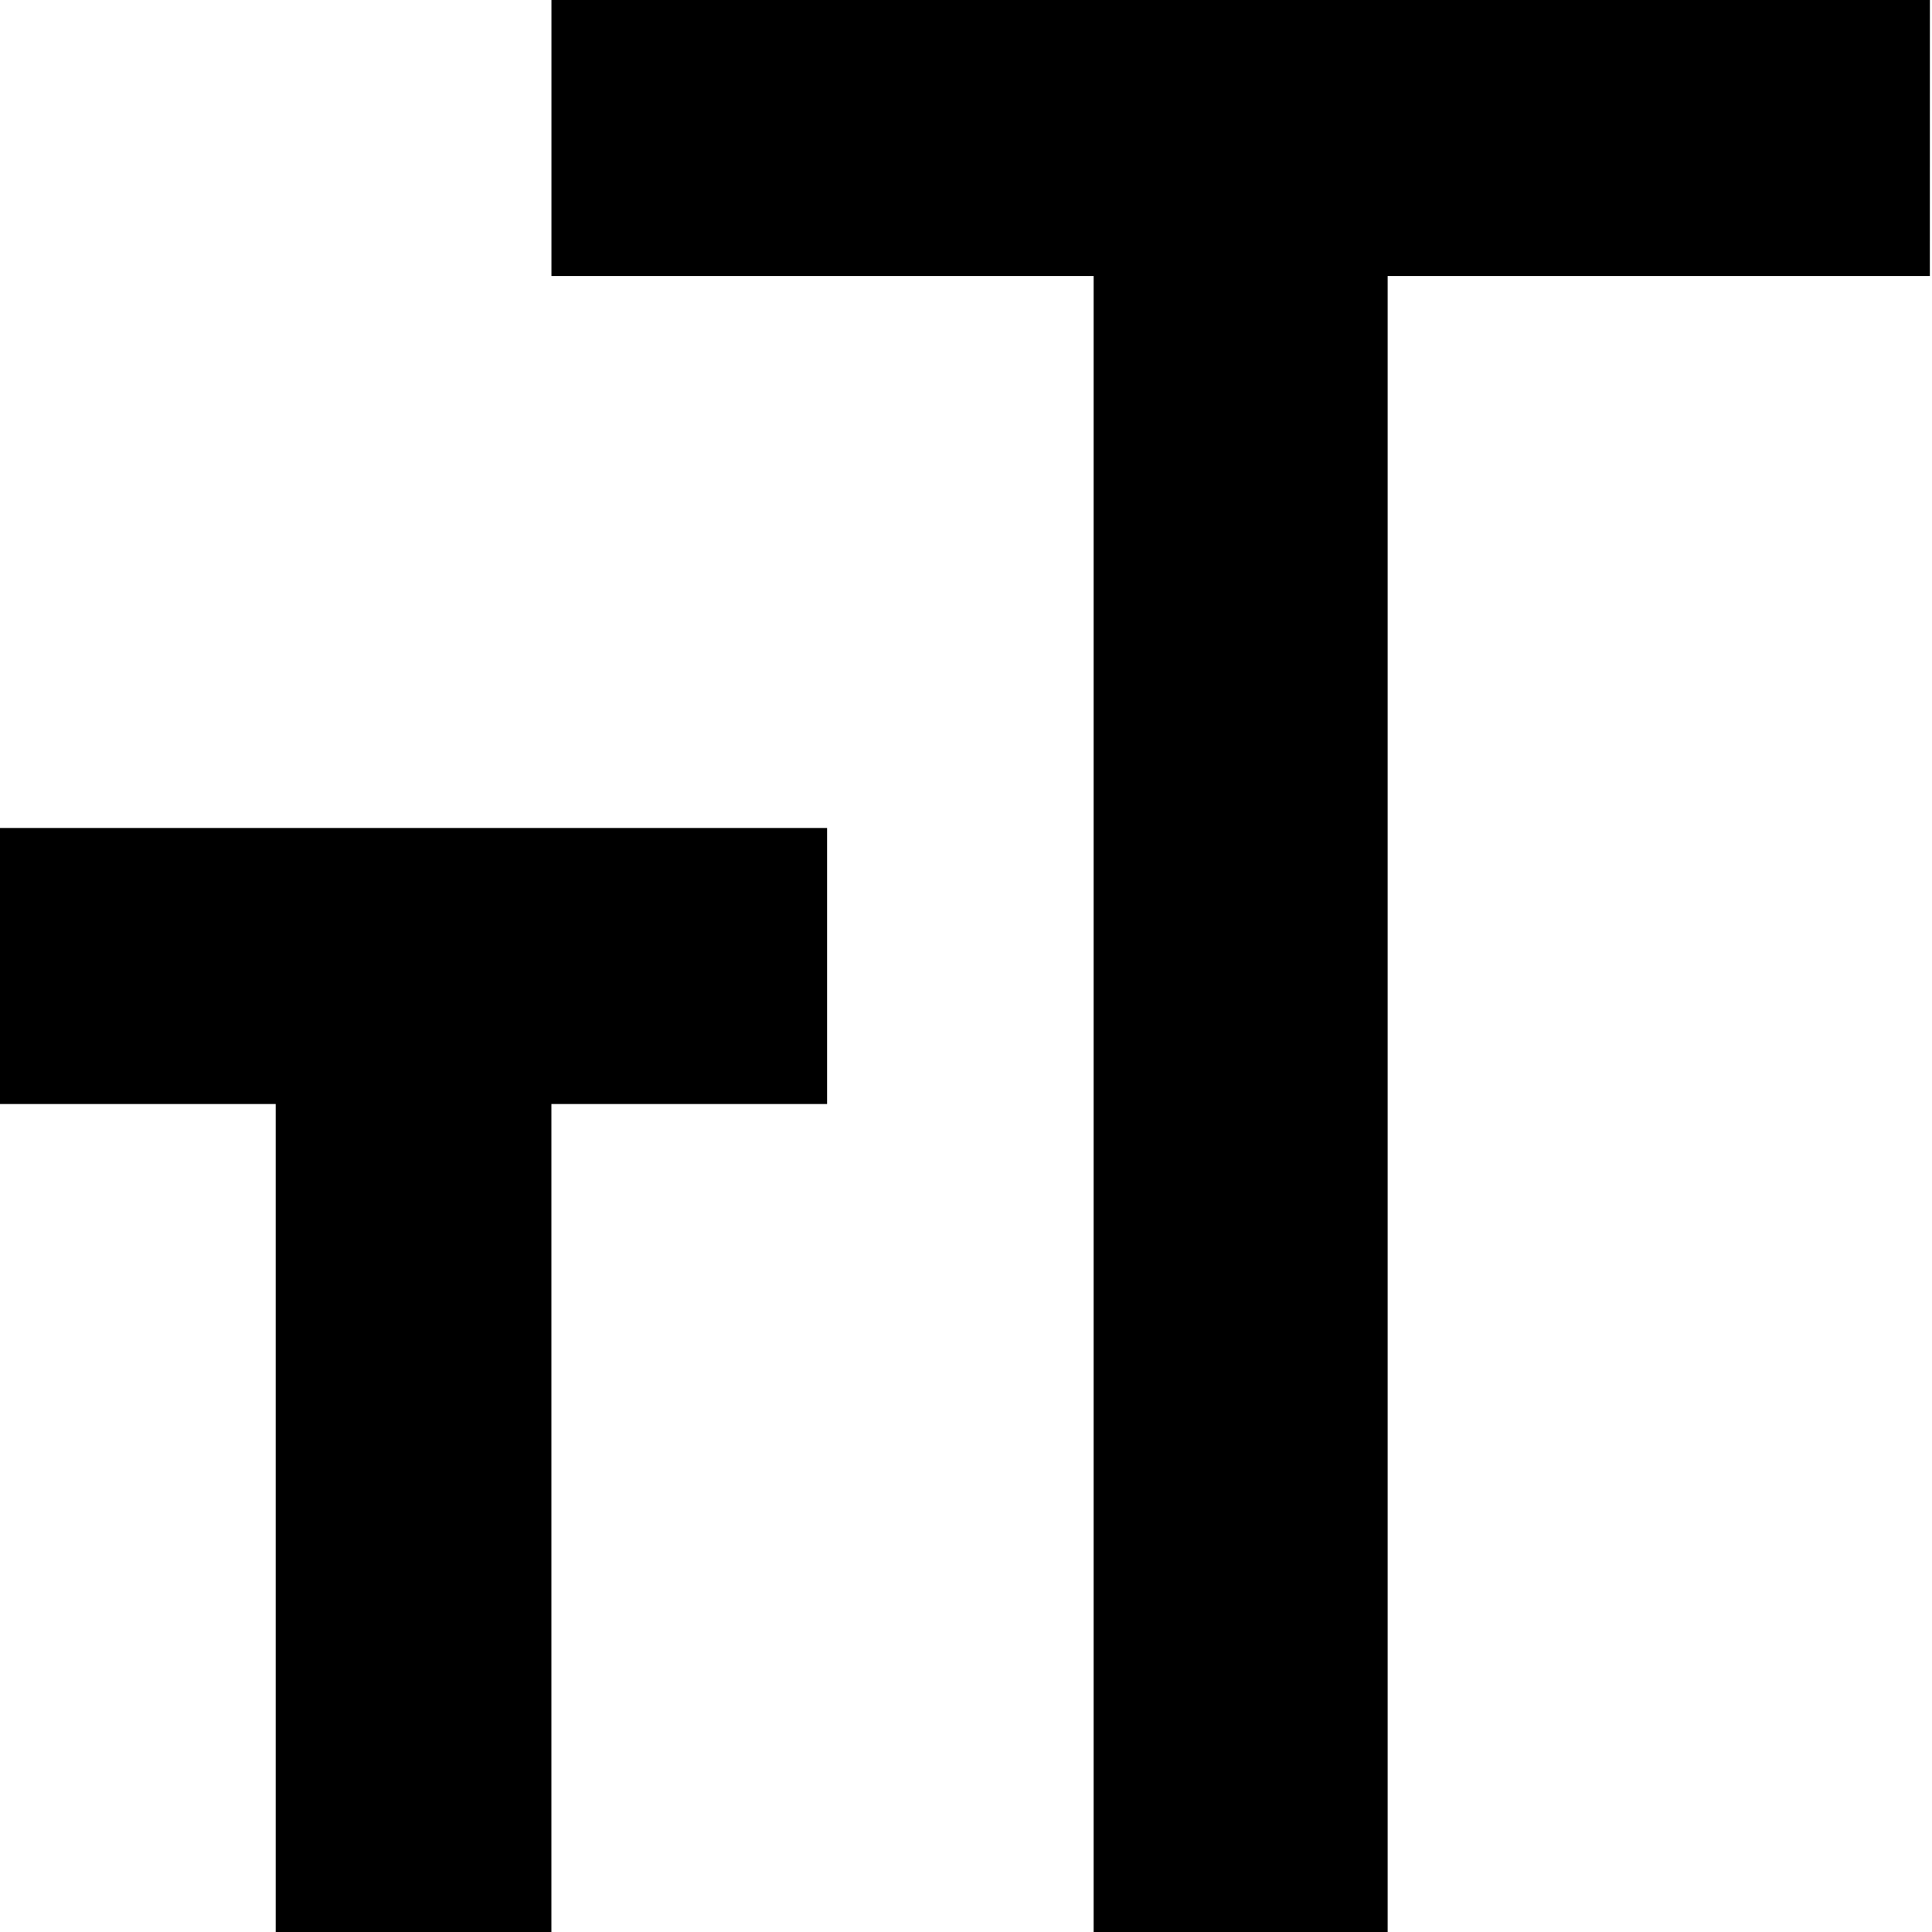
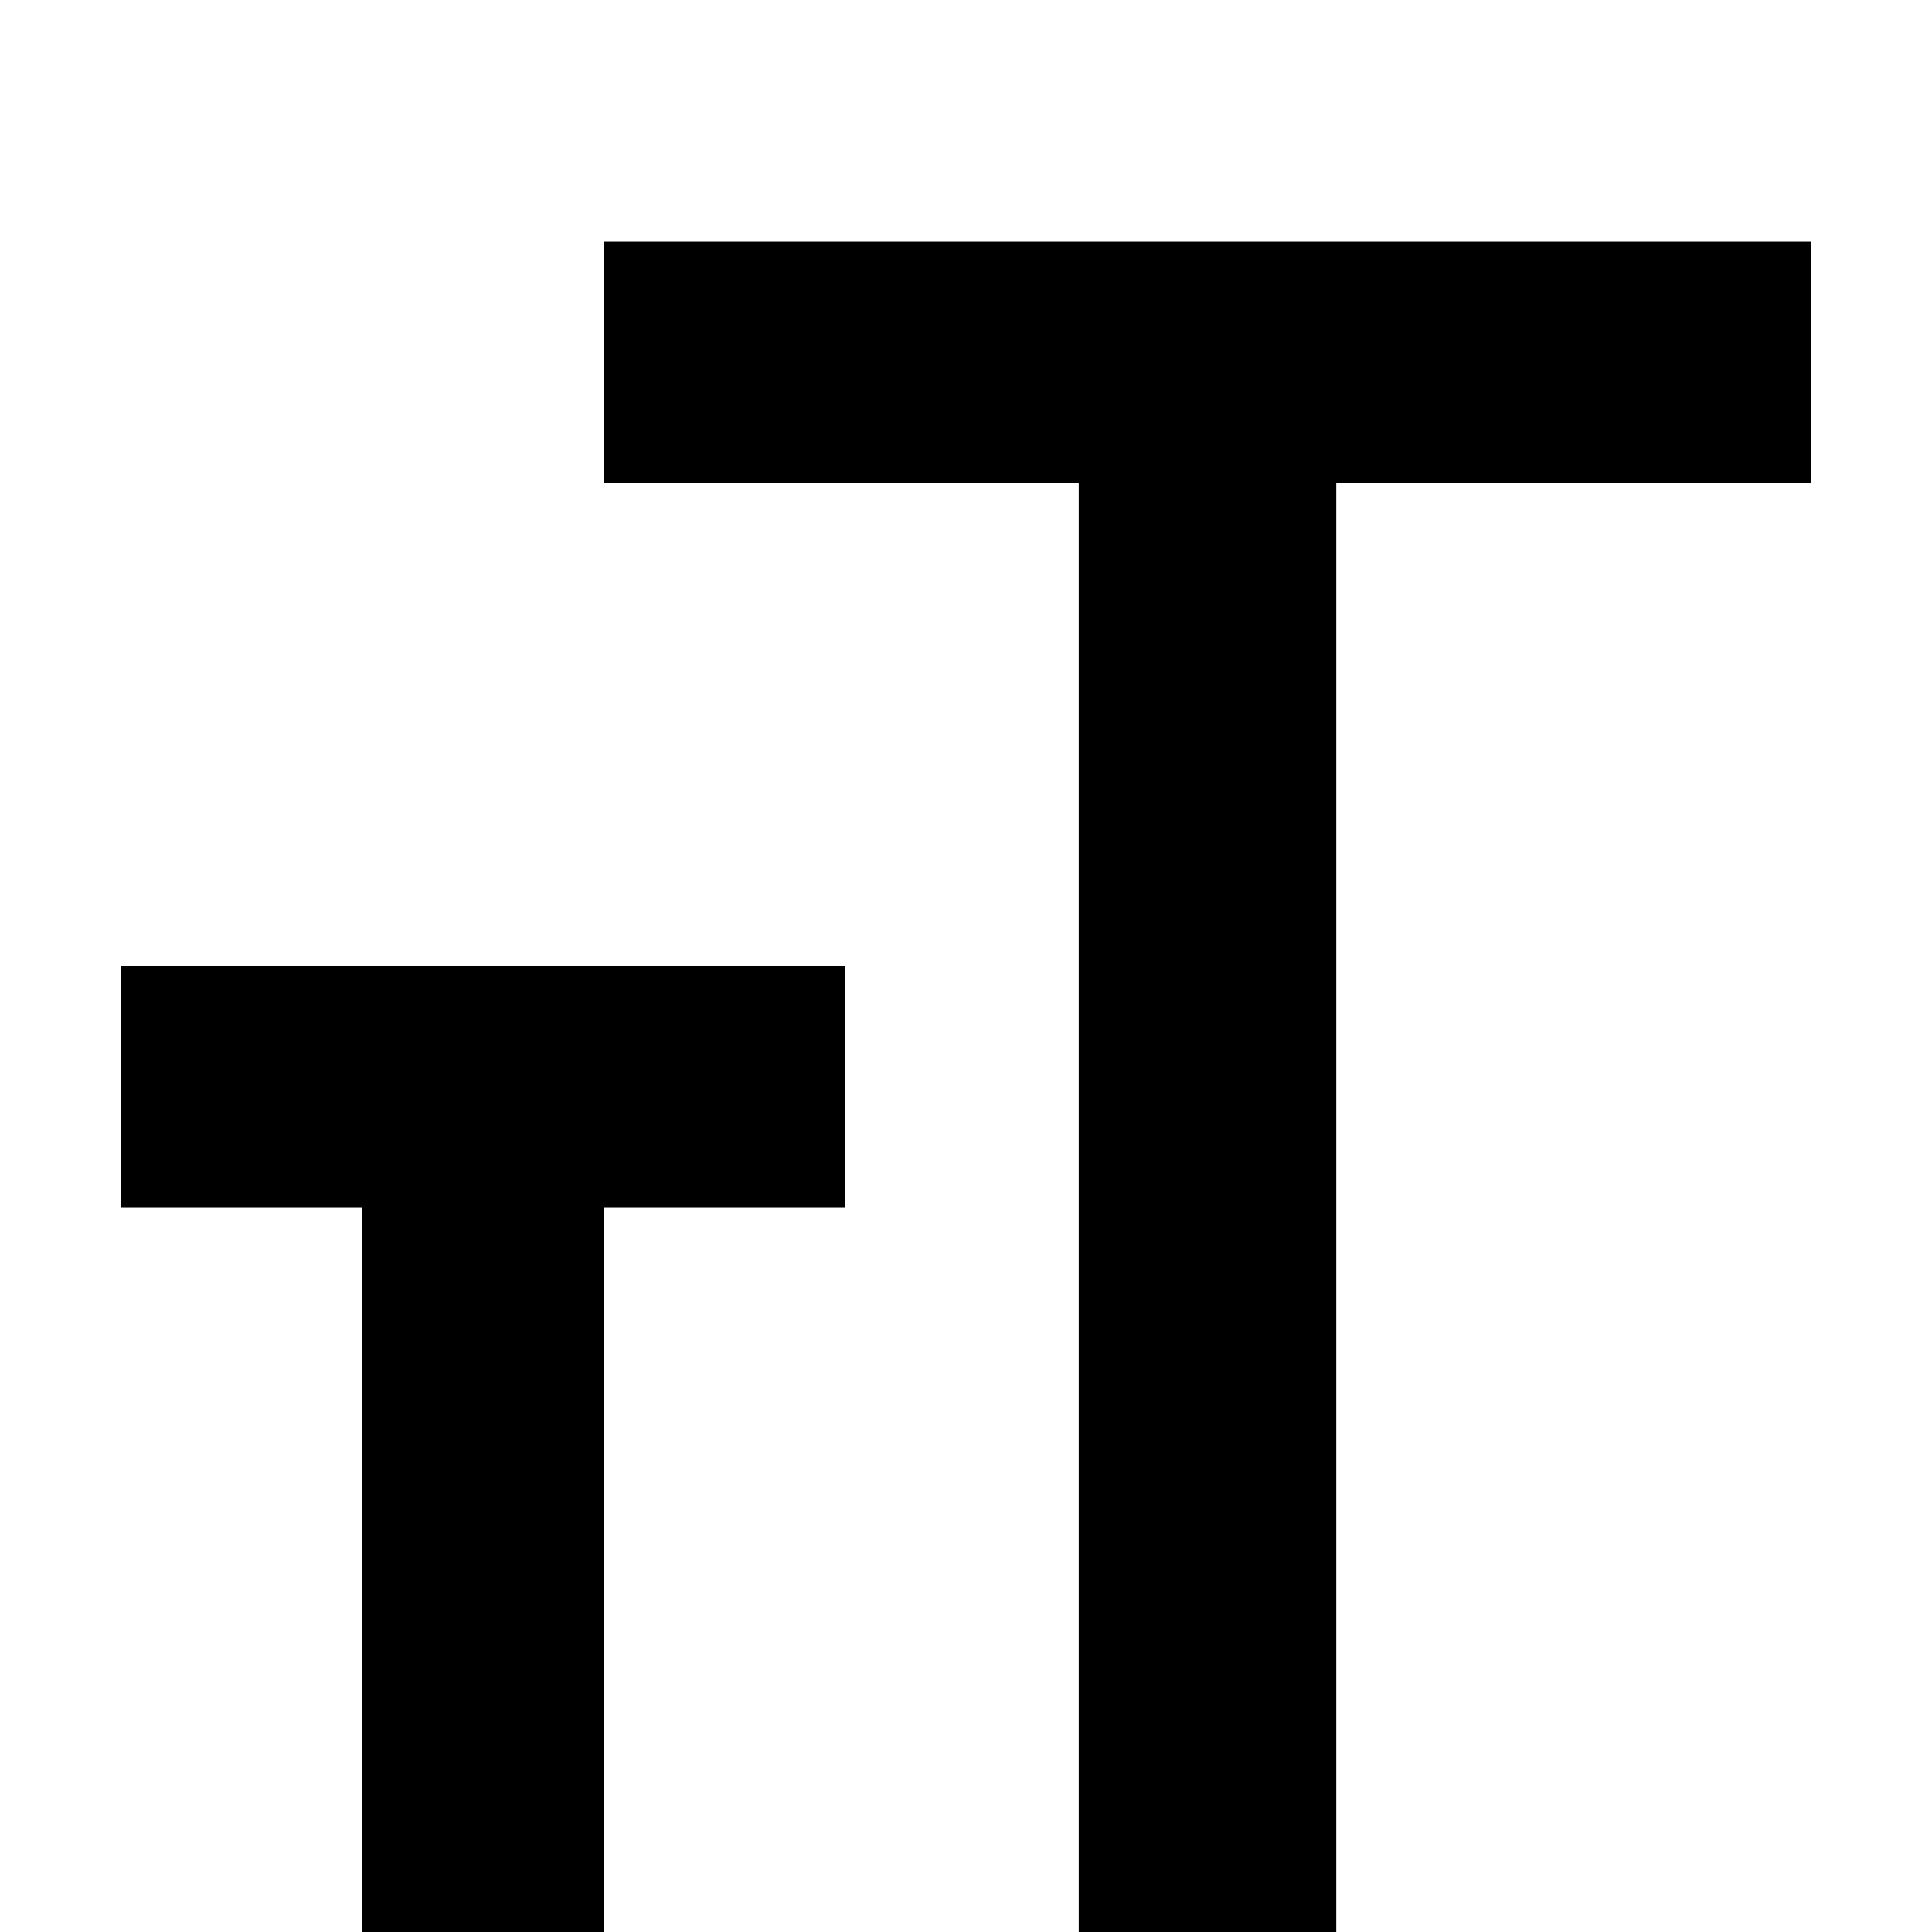
- <svg xmlns="http://www.w3.org/2000/svg" width="128" height="128">
-   <path d="M0 54.857h54.796v18.286H36.531V128H18.265V73.143H0V54.857zm127.857-36.571H91.935V128H72.456V18.286H36.534V0h91.326l-.003 18.286z" />
+ <svg xmlns="http://www.w3.org/2000/svg" t="1535513021233" class="icon" style="" viewBox="0 0 1024 1024" version="1.1" p-id="13539" width="200" height="200">
+   <defs>
+     <style type="text/css">@font-face { font-family: rbicon; src: url("chrome-extension://dipiagiiohfljcicegpgffpbnjmgjcnf/fonts/rbicon.woff2") format("woff2"); font-weight: normal; font-style: normal; }
+ </style>
+   </defs>
+   <path d="M64 512l384 0 0 128-128 0 0 384-128 0 0-384-128 0zM960 256l-251.74 0 0 768-136.499 0 0-768-251.74 0 0-128 640 0z" p-id="13540" />
</svg>
